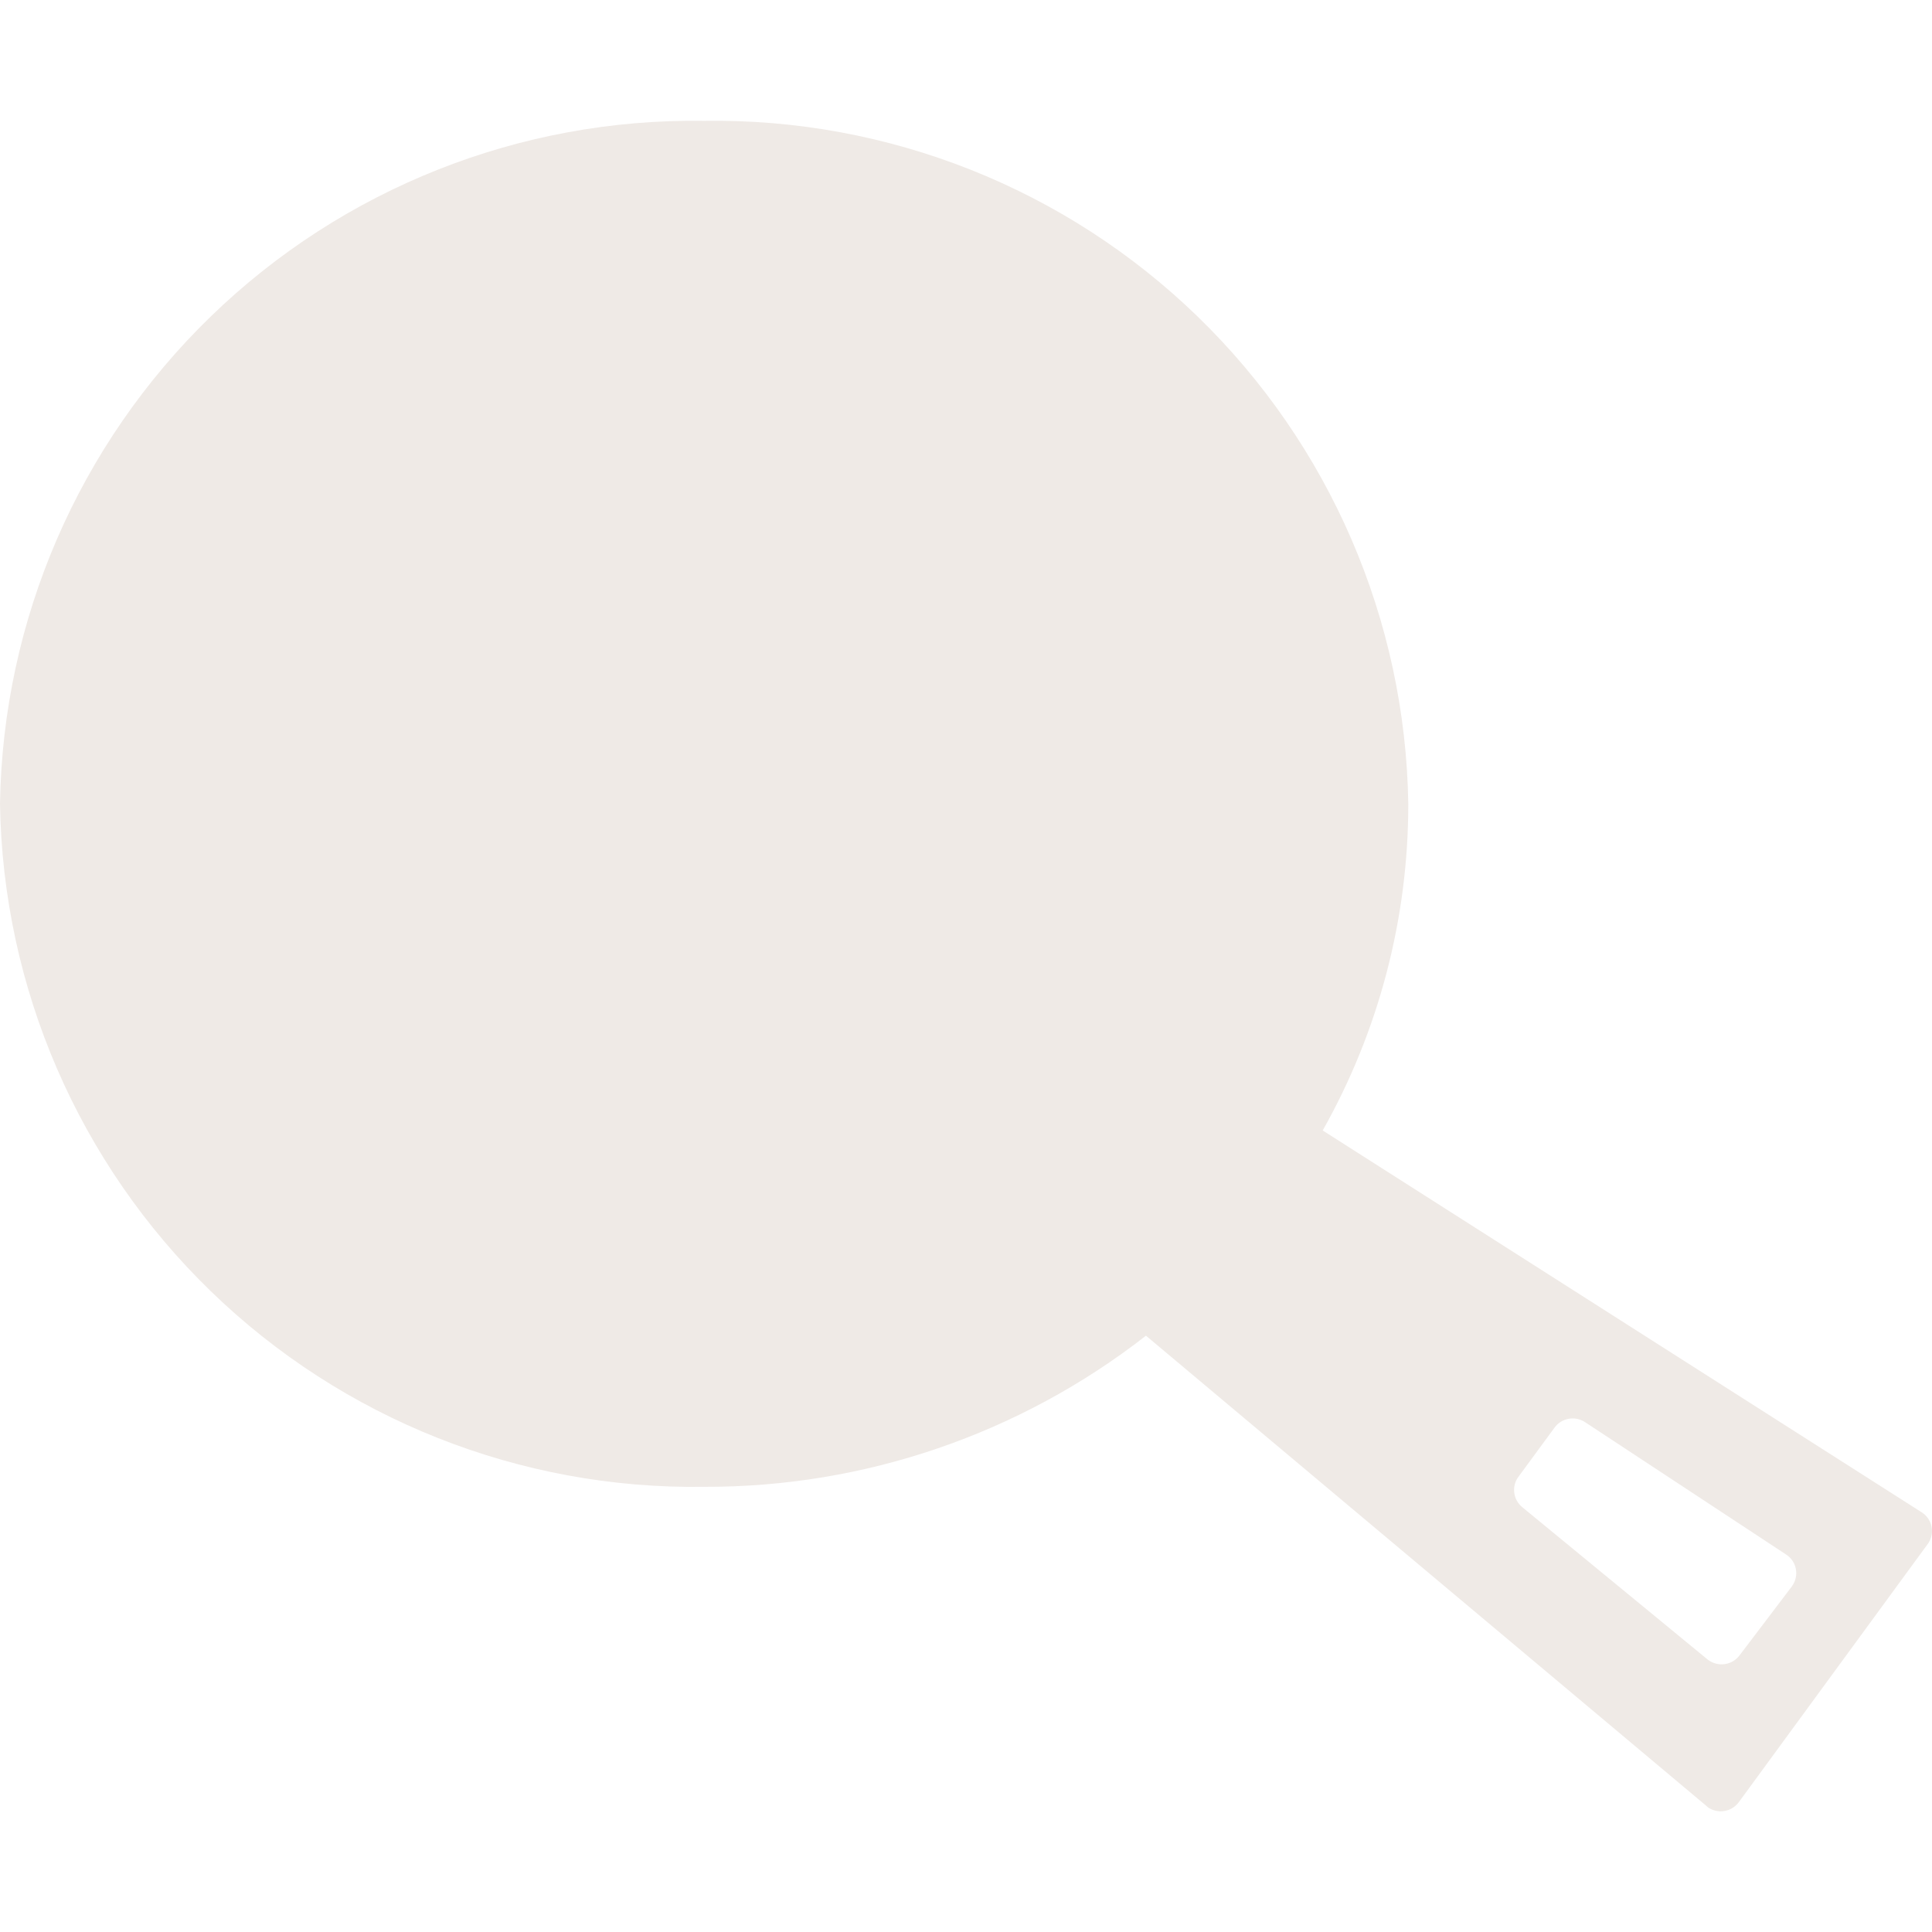
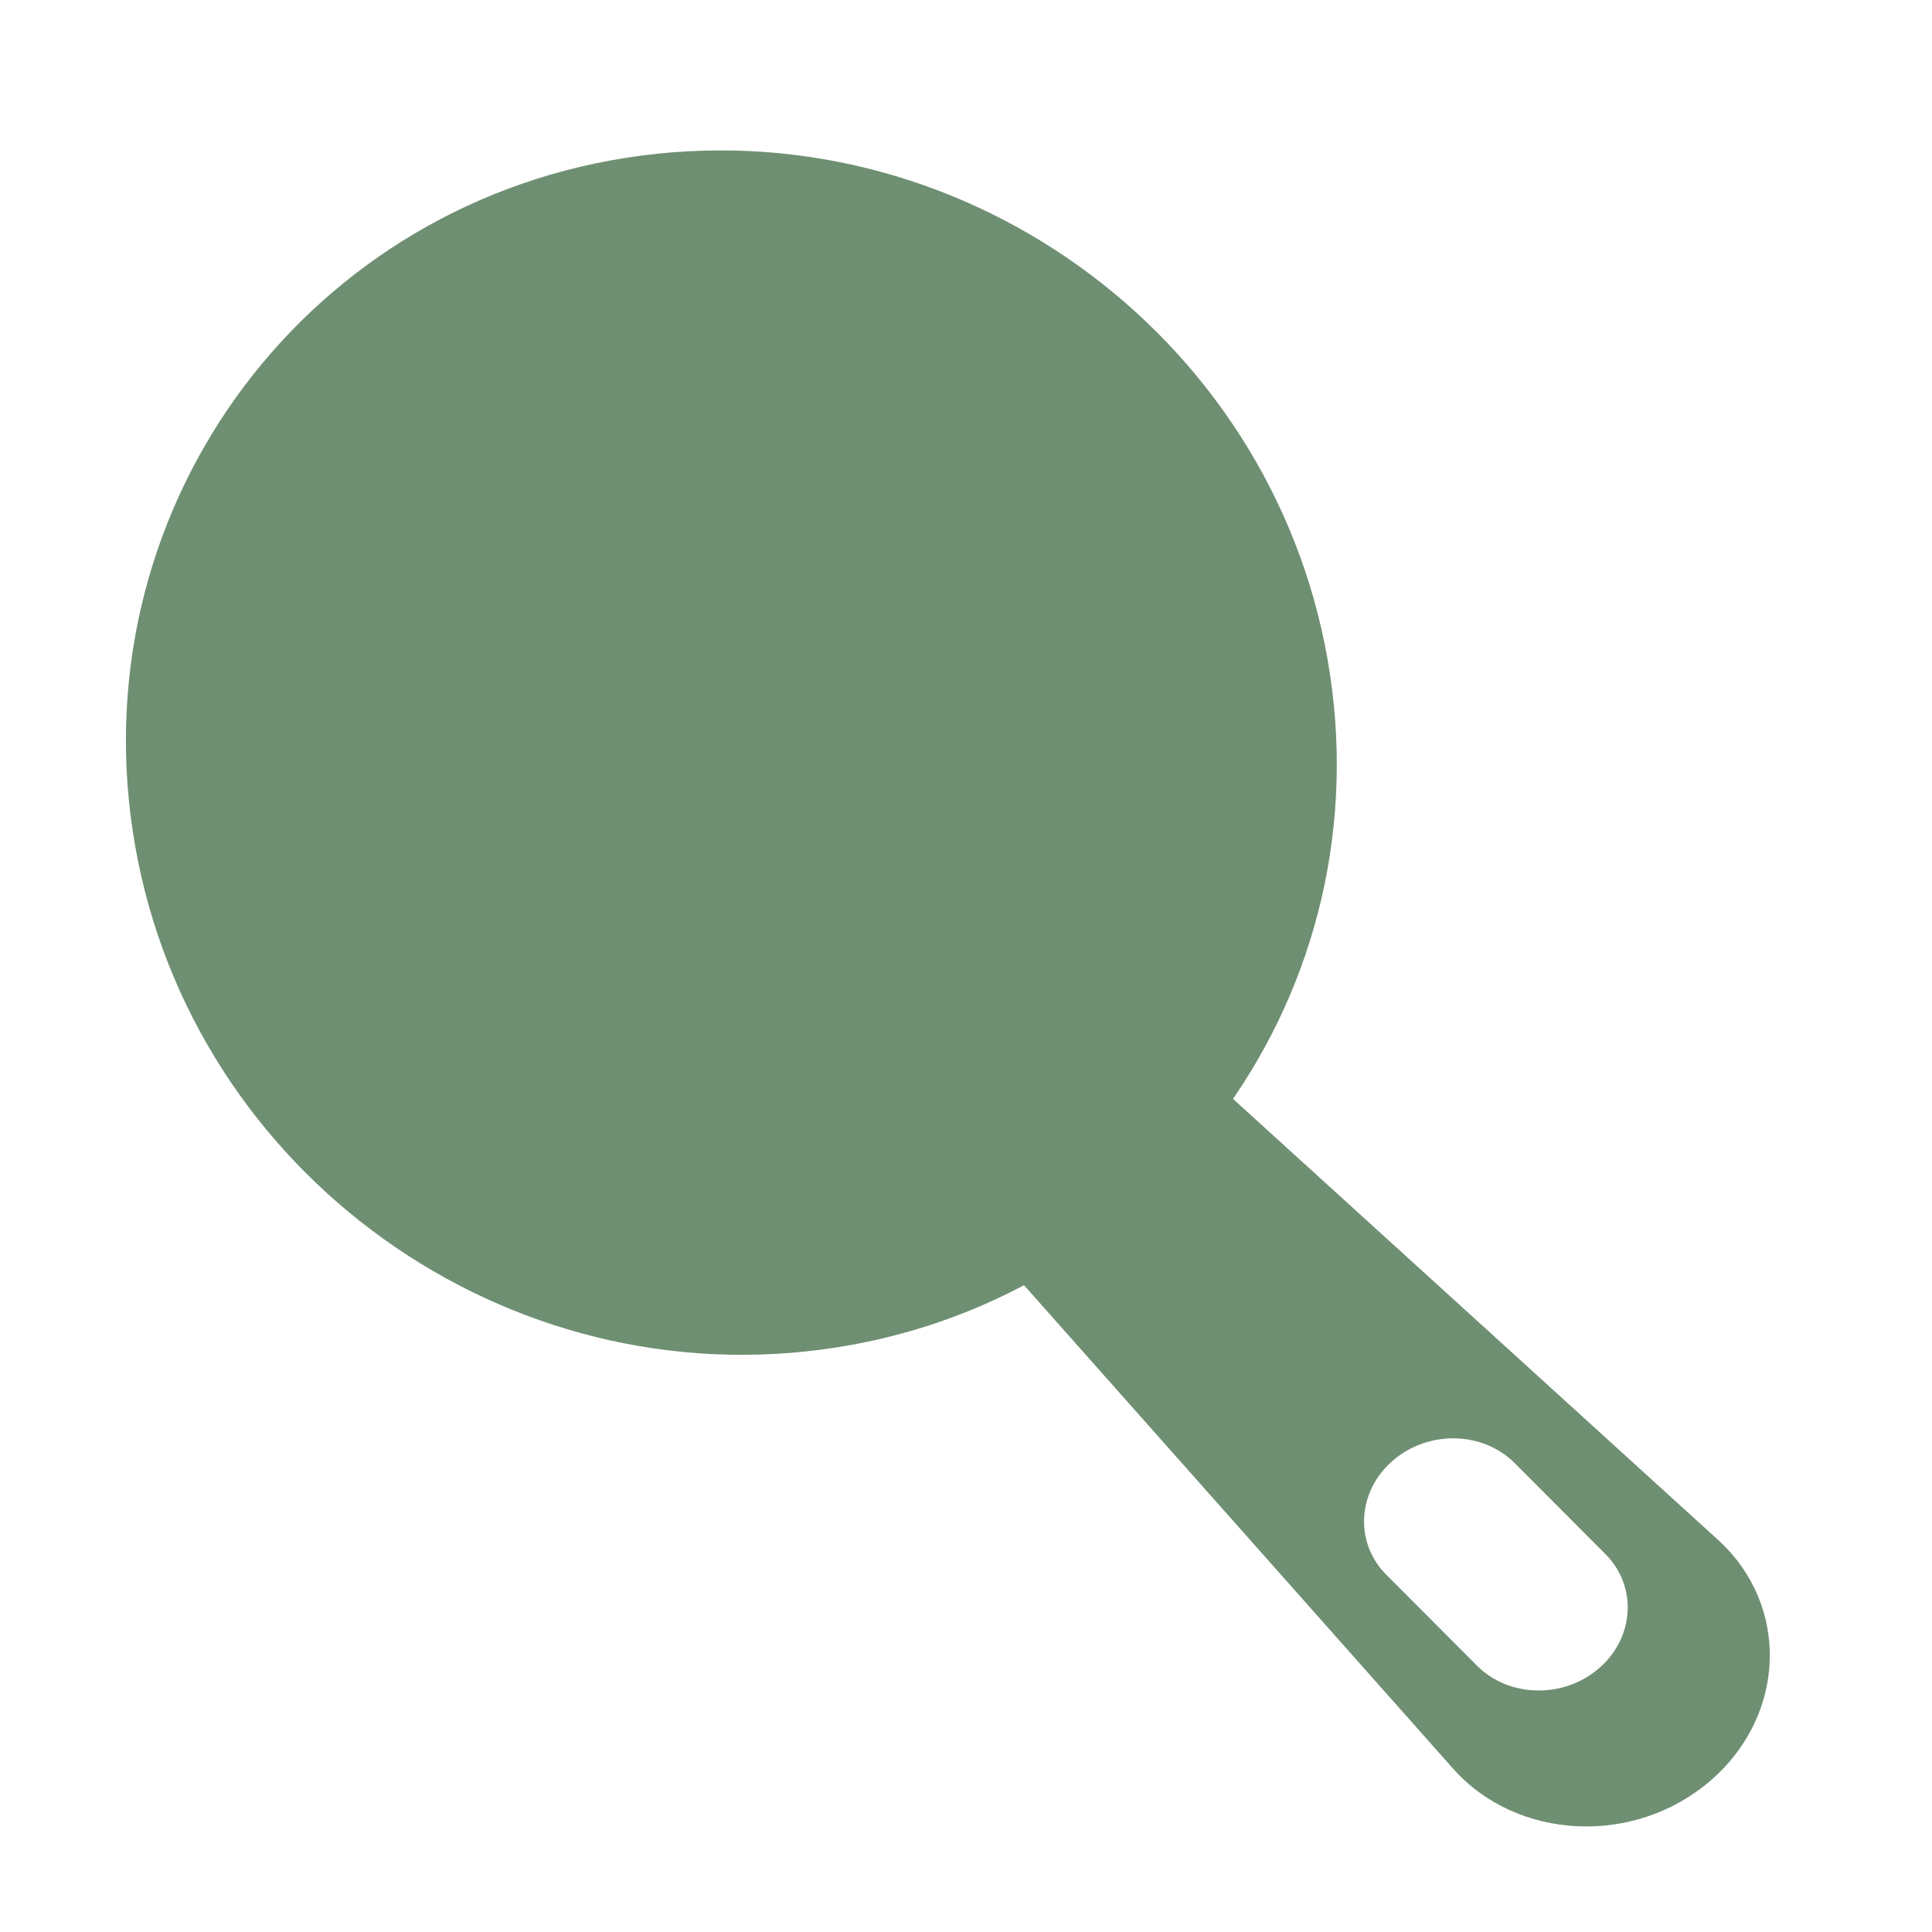
<svg xmlns="http://www.w3.org/2000/svg" width="40" height="40" viewBox="0 0 40 40" fill="none">
-   <path fillRule="evenodd" clipRule="evenodd" d="M27.385 23.405L39.787 31.311C39.838 31.343 39.882 31.386 39.917 31.435C39.951 31.485 39.976 31.541 39.989 31.6C40.002 31.659 40.003 31.72 39.992 31.779C39.981 31.839 39.959 31.896 39.926 31.947L39.911 31.968L36 37.312C35.927 37.41 35.819 37.477 35.698 37.495C35.577 37.515 35.453 37.485 35.353 37.413L35.333 37.393L23.726 27.654C21.113 29.692 17.892 30.794 14.578 30.783C10.77 30.84 7.095 29.383 4.362 26.731C1.628 24.079 0.059 20.451 0 16.642C0.059 12.834 1.628 9.206 4.362 6.554C7.095 3.902 10.77 2.445 14.578 2.502C18.387 2.444 22.062 3.902 24.796 6.554C27.529 9.205 29.099 12.834 29.157 16.642C29.159 19.012 28.549 21.341 27.385 23.405ZM32.815 29.443C32.716 29.378 32.596 29.353 32.479 29.374C32.362 29.395 32.257 29.459 32.187 29.555L31.437 30.576C31.367 30.67 31.336 30.788 31.351 30.905C31.365 31.021 31.424 31.128 31.515 31.203L35.348 34.353L35.365 34.366C35.463 34.439 35.586 34.471 35.708 34.454C35.829 34.437 35.939 34.373 36.013 34.276L37.097 32.847L37.112 32.824C37.146 32.774 37.169 32.717 37.181 32.658C37.193 32.599 37.192 32.538 37.18 32.478C37.168 32.419 37.145 32.363 37.111 32.313C37.077 32.263 37.033 32.22 36.983 32.187L32.815 29.443Z" fill="#EFEAE6" />
+   <ellipse cx="12.5" cy="12.5" rx="12.5" ry="12.5" transform="matrix(0.991525 -0.129917 0.149061 0.988828 0.884644 4.8457)" fill="#6F8F72" />
+   <path fill-rule="evenodd" clip-rule="evenodd" d="M23.323 20.746C22.289 19.805 20.625 19.796 19.517 20.723C18.384 21.672 18.232 23.264 19.175 24.326L30.082 36.615C31.412 38.114 33.855 38.224 35.426 36.856C36.989 35.496 37.054 33.23 35.569 31.88L23.323 20.746ZM31.36 30.292C30.697 29.627 29.565 29.606 28.831 30.245C28.098 30.884 28.04 31.94 28.703 32.605L30.581 34.487C31.245 35.152 32.377 35.173 33.111 34.535C33.844 33.896 33.901 32.839 33.238 32.175L31.36 30.292Z" fill="#6F8F72" />
</svg>
